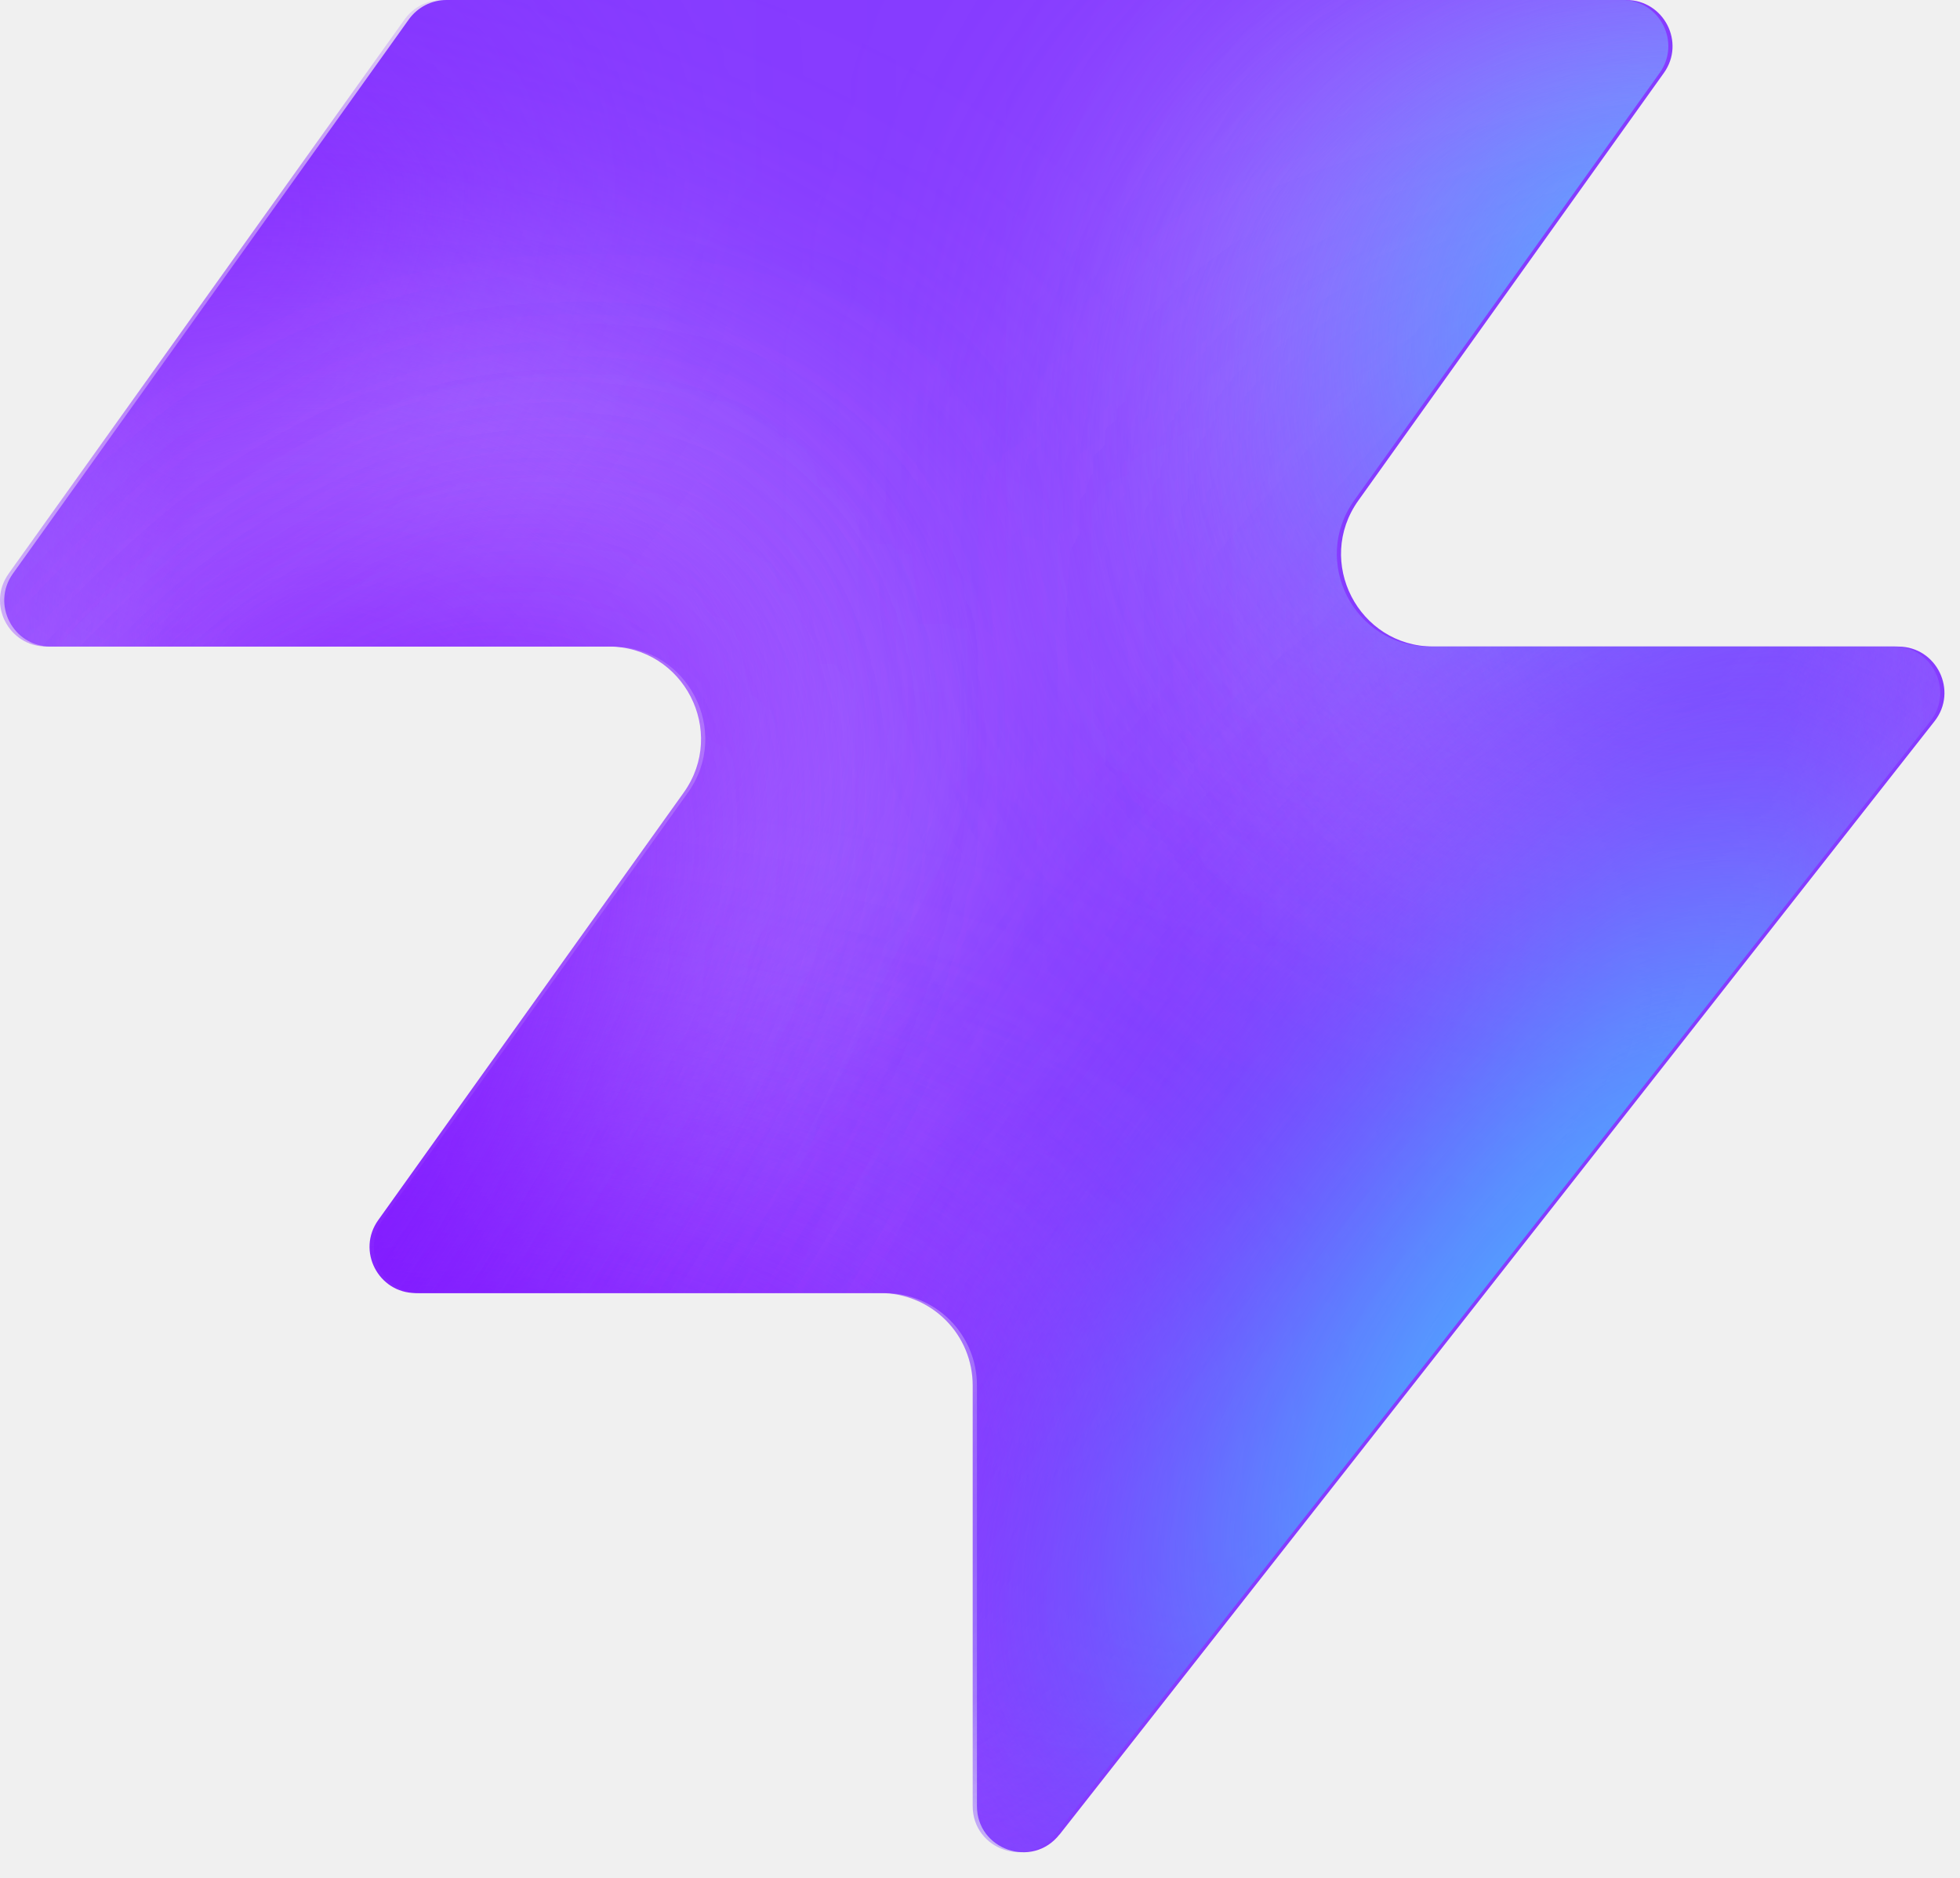
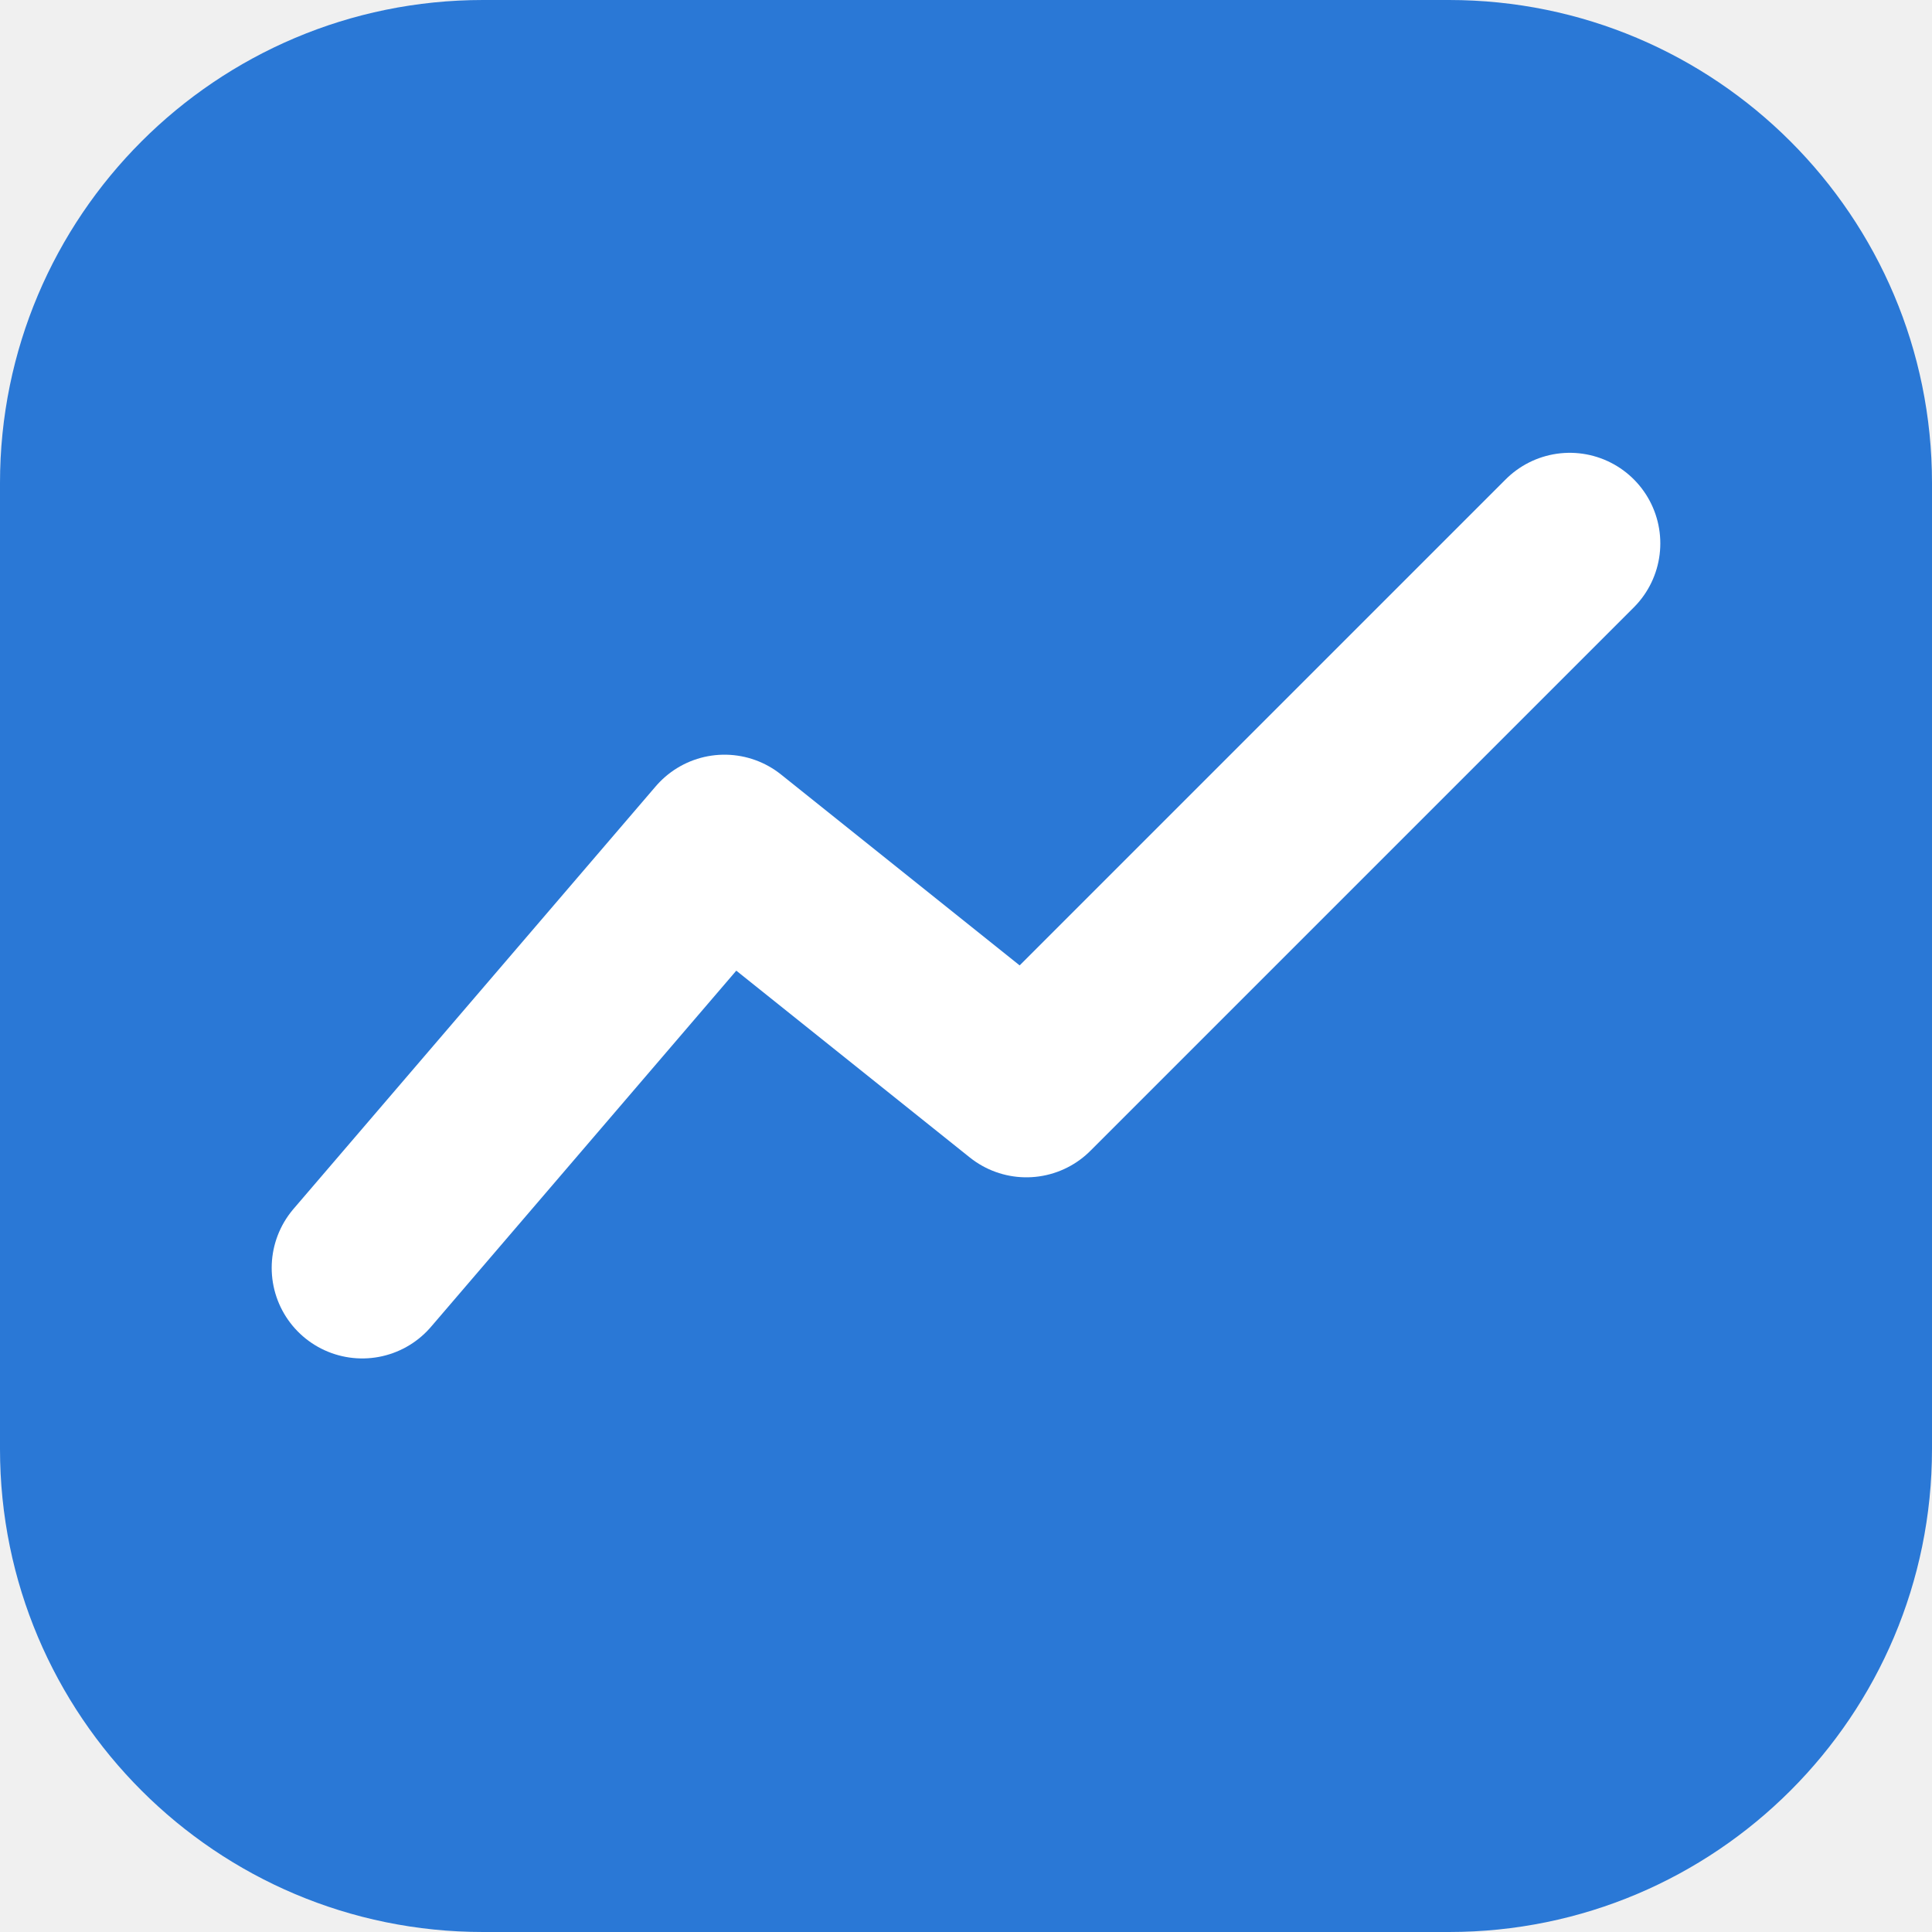
- <svg xmlns="http://www.w3.org/2000/svg" width="48" height="46" fill="none" viewBox="0 0 48 46">
-   <path fill="#863bff" d="M25.946 44.938c-.664.845-2.021.375-2.021-.698V33.937a2.26 2.26 0 0 0-2.262-2.262H10.287c-.92 0-1.456-1.04-.92-1.788l7.48-10.471c1.07-1.497 0-3.578-1.842-3.578H1.237c-.92 0-1.456-1.04-.92-1.788L10.013.474c.214-.297.556-.474.92-.474h28.894c.92 0 1.456 1.04.92 1.788l-7.48 10.471c-1.07 1.498 0 3.579 1.842 3.579h11.377c.943 0 1.473 1.088.89 1.83L25.947 44.94z" style="fill:#863bff;fill:color(display-p3 .525 .23 1);fill-opacity:1" />
-   <mask id="a" width="48" height="46" x="0" y="0" maskUnits="userSpaceOnUse" style="mask-type:alpha">
-     <path fill="#000" d="M25.842 44.938c-.664.844-2.021.375-2.021-.698V33.937a2.26 2.26 0 0 0-2.262-2.262H10.183c-.92 0-1.456-1.04-.92-1.788l7.48-10.471c1.07-1.498 0-3.579-1.842-3.579H1.133c-.92 0-1.456-1.04-.92-1.787L9.91.473c.214-.297.556-.474.92-.474h28.894c.92 0 1.456 1.04.92 1.788l-7.48 10.471c-1.07 1.498 0 3.578 1.842 3.578h11.377c.943 0 1.473 1.088.89 1.832L25.843 44.94z" style="fill:#000;fill-opacity:1" />
-   </mask>
-   <g mask="url(#a)">
-     <g filter="url(#b)">
-       <ellipse cx="5.508" cy="14.704" fill="#ede6ff" rx="5.508" ry="14.704" style="fill:#ede6ff;fill:color(display-p3 .927 .903 1);fill-opacity:1" transform="matrix(.00324 1 1 -.00324 -4.47 31.516)" />
-     </g>
-     <g filter="url(#c)">
-       <ellipse cx="10.399" cy="29.851" fill="#ede6ff" rx="10.399" ry="29.851" style="fill:#ede6ff;fill:color(display-p3 .927 .903 1);fill-opacity:1" transform="matrix(.00324 1 1 -.00324 -39.328 7.883)" />
-     </g>
-     <g filter="url(#d)">
-       <ellipse cx="5.508" cy="30.487" fill="#7e14ff" rx="5.508" ry="30.487" style="fill:#7e14ff;fill:color(display-p3 .492 .077 1);fill-opacity:1" transform="rotate(89.814 -25.913 -14.639)scale(1 -1)" />
-     </g>
-     <g filter="url(#e)">
-       <ellipse cx="5.508" cy="30.599" fill="#7e14ff" rx="5.508" ry="30.599" style="fill:#7e14ff;fill:color(display-p3 .492 .077 1);fill-opacity:1" transform="rotate(89.814 -32.644 -3.334)scale(1 -1)" />
-     </g>
-     <g filter="url(#f)">
-       <ellipse cx="5.508" cy="30.599" fill="#7e14ff" rx="5.508" ry="30.599" style="fill:#7e14ff;fill:color(display-p3 .492 .077 1);fill-opacity:1" transform="matrix(.00324 1 1 -.00324 -34.34 30.47)" />
-     </g>
-     <g filter="url(#g)">
-       <ellipse cx="14.072" cy="22.078" fill="#ede6ff" rx="14.072" ry="22.078" style="fill:#ede6ff;fill:color(display-p3 .927 .903 1);fill-opacity:1" transform="rotate(93.35 24.506 48.493)scale(-1 1)" />
-     </g>
-     <g filter="url(#h)">
-       <ellipse cx="3.47" cy="21.501" fill="#7e14ff" rx="3.47" ry="21.501" style="fill:#7e14ff;fill:color(display-p3 .492 .077 1);fill-opacity:1" transform="rotate(89.009 28.708 47.59)scale(-1 1)" />
-     </g>
-     <g filter="url(#i)">
-       <ellipse cx="3.47" cy="21.501" fill="#7e14ff" rx="3.47" ry="21.501" style="fill:#7e14ff;fill:color(display-p3 .492 .077 1);fill-opacity:1" transform="rotate(89.009 28.708 47.59)scale(-1 1)" />
-     </g>
-     <g filter="url(#j)">
-       <ellipse cx=".387" cy="8.972" fill="#7e14ff" rx="4.407" ry="29.108" style="fill:#7e14ff;fill:color(display-p3 .492 .077 1);fill-opacity:1" transform="rotate(39.51 .387 8.972)" />
-     </g>
-     <g filter="url(#k)">
-       <ellipse cx="47.523" cy="-6.092" fill="#7e14ff" rx="4.407" ry="29.108" style="fill:#7e14ff;fill:color(display-p3 .492 .077 1);fill-opacity:1" transform="rotate(37.892 47.523 -6.092)" />
-     </g>
-     <g filter="url(#l)">
-       <ellipse cx="41.412" cy="6.333" fill="#47bfff" rx="5.971" ry="9.665" style="fill:#47bfff;fill:color(display-p3 .28 .748 1);fill-opacity:1" transform="rotate(37.892 41.412 6.333)" />
-     </g>
-     <g filter="url(#m)">
-       <ellipse cx="-1.879" cy="38.332" fill="#7e14ff" rx="4.407" ry="29.108" style="fill:#7e14ff;fill:color(display-p3 .492 .077 1);fill-opacity:1" transform="rotate(37.892 -1.88 38.332)" />
-     </g>
-     <g filter="url(#n)">
-       <ellipse cx="-1.879" cy="38.332" fill="#7e14ff" rx="4.407" ry="29.108" style="fill:#7e14ff;fill:color(display-p3 .492 .077 1);fill-opacity:1" transform="rotate(37.892 -1.88 38.332)" />
-     </g>
-     <g filter="url(#o)">
-       <ellipse cx="35.651" cy="29.907" fill="#7e14ff" rx="4.407" ry="29.108" style="fill:#7e14ff;fill:color(display-p3 .492 .077 1);fill-opacity:1" transform="rotate(37.892 35.651 29.907)" />
-     </g>
-     <g filter="url(#p)">
-       <ellipse cx="38.418" cy="32.4" fill="#47bfff" rx="5.971" ry="15.297" style="fill:#47bfff;fill:color(display-p3 .28 .748 1);fill-opacity:1" transform="rotate(37.892 38.418 32.4)" />
-     </g>
-   </g>
-   <defs>
-     <filter id="b" width="60.045" height="41.654" x="-19.77" y="16.149" color-interpolation-filters="sRGB" filterUnits="userSpaceOnUse">
-       <feFlood flood-opacity="0" result="BackgroundImageFix" />
-       <feBlend in="SourceGraphic" in2="BackgroundImageFix" result="shape" />
-       <feGaussianBlur result="effect1_foregroundBlur_2002_17158" stdDeviation="7.659" />
-     </filter>
-     <filter id="c" width="90.34" height="51.437" x="-54.613" y="-7.533" color-interpolation-filters="sRGB" filterUnits="userSpaceOnUse">
-       <feFlood flood-opacity="0" result="BackgroundImageFix" />
-       <feBlend in="SourceGraphic" in2="BackgroundImageFix" result="shape" />
-       <feGaussianBlur result="effect1_foregroundBlur_2002_17158" stdDeviation="7.659" />
-     </filter>
-     <filter id="d" width="79.355" height="29.4" x="-49.64" y="2.03" color-interpolation-filters="sRGB" filterUnits="userSpaceOnUse">
-       <feFlood flood-opacity="0" result="BackgroundImageFix" />
-       <feBlend in="SourceGraphic" in2="BackgroundImageFix" result="shape" />
-       <feGaussianBlur result="effect1_foregroundBlur_2002_17158" stdDeviation="4.596" />
-     </filter>
-     <filter id="e" width="79.579" height="29.4" x="-45.045" y="20.029" color-interpolation-filters="sRGB" filterUnits="userSpaceOnUse">
-       <feFlood flood-opacity="0" result="BackgroundImageFix" />
-       <feBlend in="SourceGraphic" in2="BackgroundImageFix" result="shape" />
-       <feGaussianBlur result="effect1_foregroundBlur_2002_17158" stdDeviation="4.596" />
-     </filter>
-     <filter id="f" width="79.579" height="29.4" x="-43.513" y="21.178" color-interpolation-filters="sRGB" filterUnits="userSpaceOnUse">
-       <feFlood flood-opacity="0" result="BackgroundImageFix" />
-       <feBlend in="SourceGraphic" in2="BackgroundImageFix" result="shape" />
-       <feGaussianBlur result="effect1_foregroundBlur_2002_17158" stdDeviation="4.596" />
-     </filter>
-     <filter id="g" width="74.749" height="58.852" x="15.756" y="-17.901" color-interpolation-filters="sRGB" filterUnits="userSpaceOnUse">
-       <feFlood flood-opacity="0" result="BackgroundImageFix" />
-       <feBlend in="SourceGraphic" in2="BackgroundImageFix" result="shape" />
-       <feGaussianBlur result="effect1_foregroundBlur_2002_17158" stdDeviation="7.659" />
-     </filter>
-     <filter id="h" width="61.377" height="25.362" x="23.548" y="2.284" color-interpolation-filters="sRGB" filterUnits="userSpaceOnUse">
-       <feFlood flood-opacity="0" result="BackgroundImageFix" />
-       <feBlend in="SourceGraphic" in2="BackgroundImageFix" result="shape" />
-       <feGaussianBlur result="effect1_foregroundBlur_2002_17158" stdDeviation="4.596" />
-     </filter>
-     <filter id="i" width="61.377" height="25.362" x="23.548" y="2.284" color-interpolation-filters="sRGB" filterUnits="userSpaceOnUse">
-       <feFlood flood-opacity="0" result="BackgroundImageFix" />
-       <feBlend in="SourceGraphic" in2="BackgroundImageFix" result="shape" />
-       <feGaussianBlur result="effect1_foregroundBlur_2002_17158" stdDeviation="4.596" />
-     </filter>
-     <filter id="j" width="56.045" height="63.649" x="-27.636" y="-22.853" color-interpolation-filters="sRGB" filterUnits="userSpaceOnUse">
-       <feFlood flood-opacity="0" result="BackgroundImageFix" />
-       <feBlend in="SourceGraphic" in2="BackgroundImageFix" result="shape" />
-       <feGaussianBlur result="effect1_foregroundBlur_2002_17158" stdDeviation="4.596" />
-     </filter>
-     <filter id="k" width="54.814" height="64.646" x="20.116" y="-38.415" color-interpolation-filters="sRGB" filterUnits="userSpaceOnUse">
-       <feFlood flood-opacity="0" result="BackgroundImageFix" />
-       <feBlend in="SourceGraphic" in2="BackgroundImageFix" result="shape" />
-       <feGaussianBlur result="effect1_foregroundBlur_2002_17158" stdDeviation="4.596" />
-     </filter>
-     <filter id="l" width="33.541" height="35.313" x="24.641" y="-11.323" color-interpolation-filters="sRGB" filterUnits="userSpaceOnUse">
-       <feFlood flood-opacity="0" result="BackgroundImageFix" />
-       <feBlend in="SourceGraphic" in2="BackgroundImageFix" result="shape" />
-       <feGaussianBlur result="effect1_foregroundBlur_2002_17158" stdDeviation="4.596" />
-     </filter>
-     <filter id="m" width="54.814" height="64.646" x="-29.286" y="6.009" color-interpolation-filters="sRGB" filterUnits="userSpaceOnUse">
-       <feFlood flood-opacity="0" result="BackgroundImageFix" />
-       <feBlend in="SourceGraphic" in2="BackgroundImageFix" result="shape" />
-       <feGaussianBlur result="effect1_foregroundBlur_2002_17158" stdDeviation="4.596" />
-     </filter>
-     <filter id="n" width="54.814" height="64.646" x="-29.286" y="6.009" color-interpolation-filters="sRGB" filterUnits="userSpaceOnUse">
-       <feFlood flood-opacity="0" result="BackgroundImageFix" />
-       <feBlend in="SourceGraphic" in2="BackgroundImageFix" result="shape" />
-       <feGaussianBlur result="effect1_foregroundBlur_2002_17158" stdDeviation="4.596" />
-     </filter>
-     <filter id="o" width="54.814" height="64.646" x="8.244" y="-2.416" color-interpolation-filters="sRGB" filterUnits="userSpaceOnUse">
-       <feFlood flood-opacity="0" result="BackgroundImageFix" />
-       <feBlend in="SourceGraphic" in2="BackgroundImageFix" result="shape" />
-       <feGaussianBlur result="effect1_foregroundBlur_2002_17158" stdDeviation="4.596" />
-     </filter>
-     <filter id="p" width="39.409" height="43.623" x="18.713" y="10.588" color-interpolation-filters="sRGB" filterUnits="userSpaceOnUse">
-       <feFlood flood-opacity="0" result="BackgroundImageFix" />
-       <feBlend in="SourceGraphic" in2="BackgroundImageFix" result="shape" />
-       <feGaussianBlur result="effect1_foregroundBlur_2002_17158" stdDeviation="4.596" />
-     </filter>
-   </defs>
+ <svg xmlns="http://www.w3.org/2000/svg" viewBox="0 0 32 32">
+   <rect width="32" height="32" rx="8" fill="#2a78d6" />
+   <path d="M6 21l6-7 5 4 9-9" fill="none" stroke="#fff" stroke-width="3" stroke-linecap="round" stroke-linejoin="round" />
</svg>
